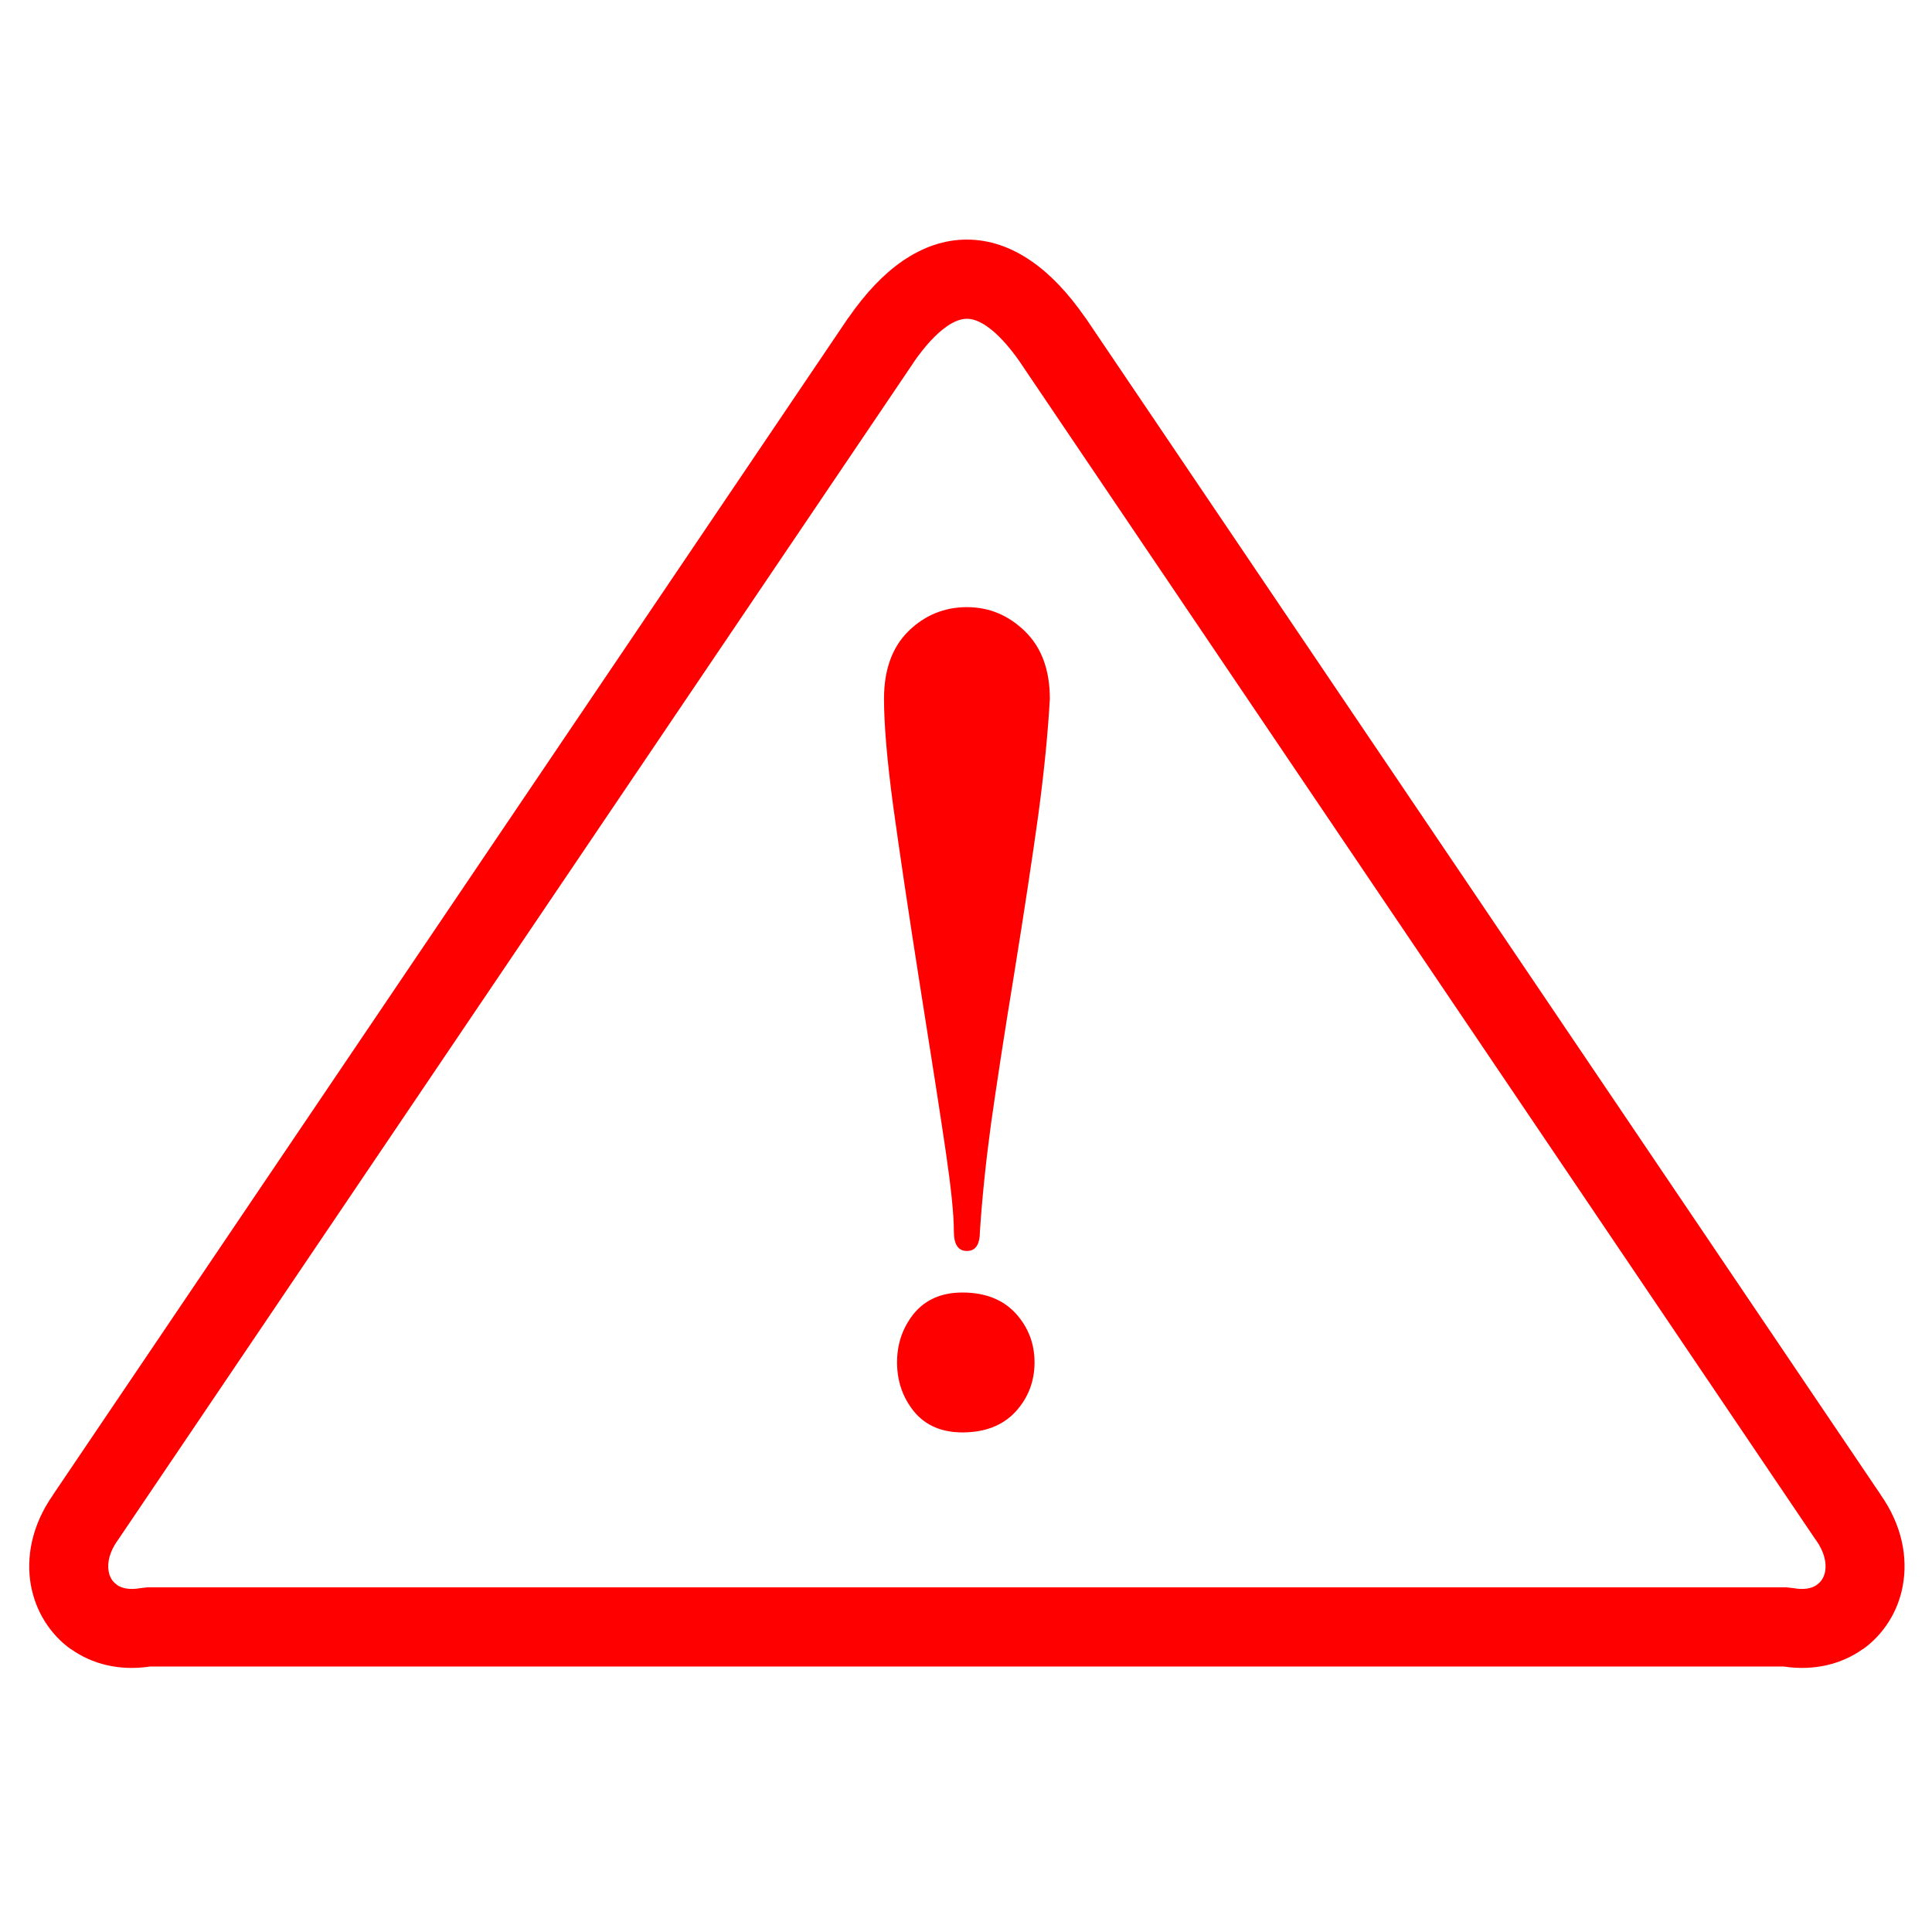
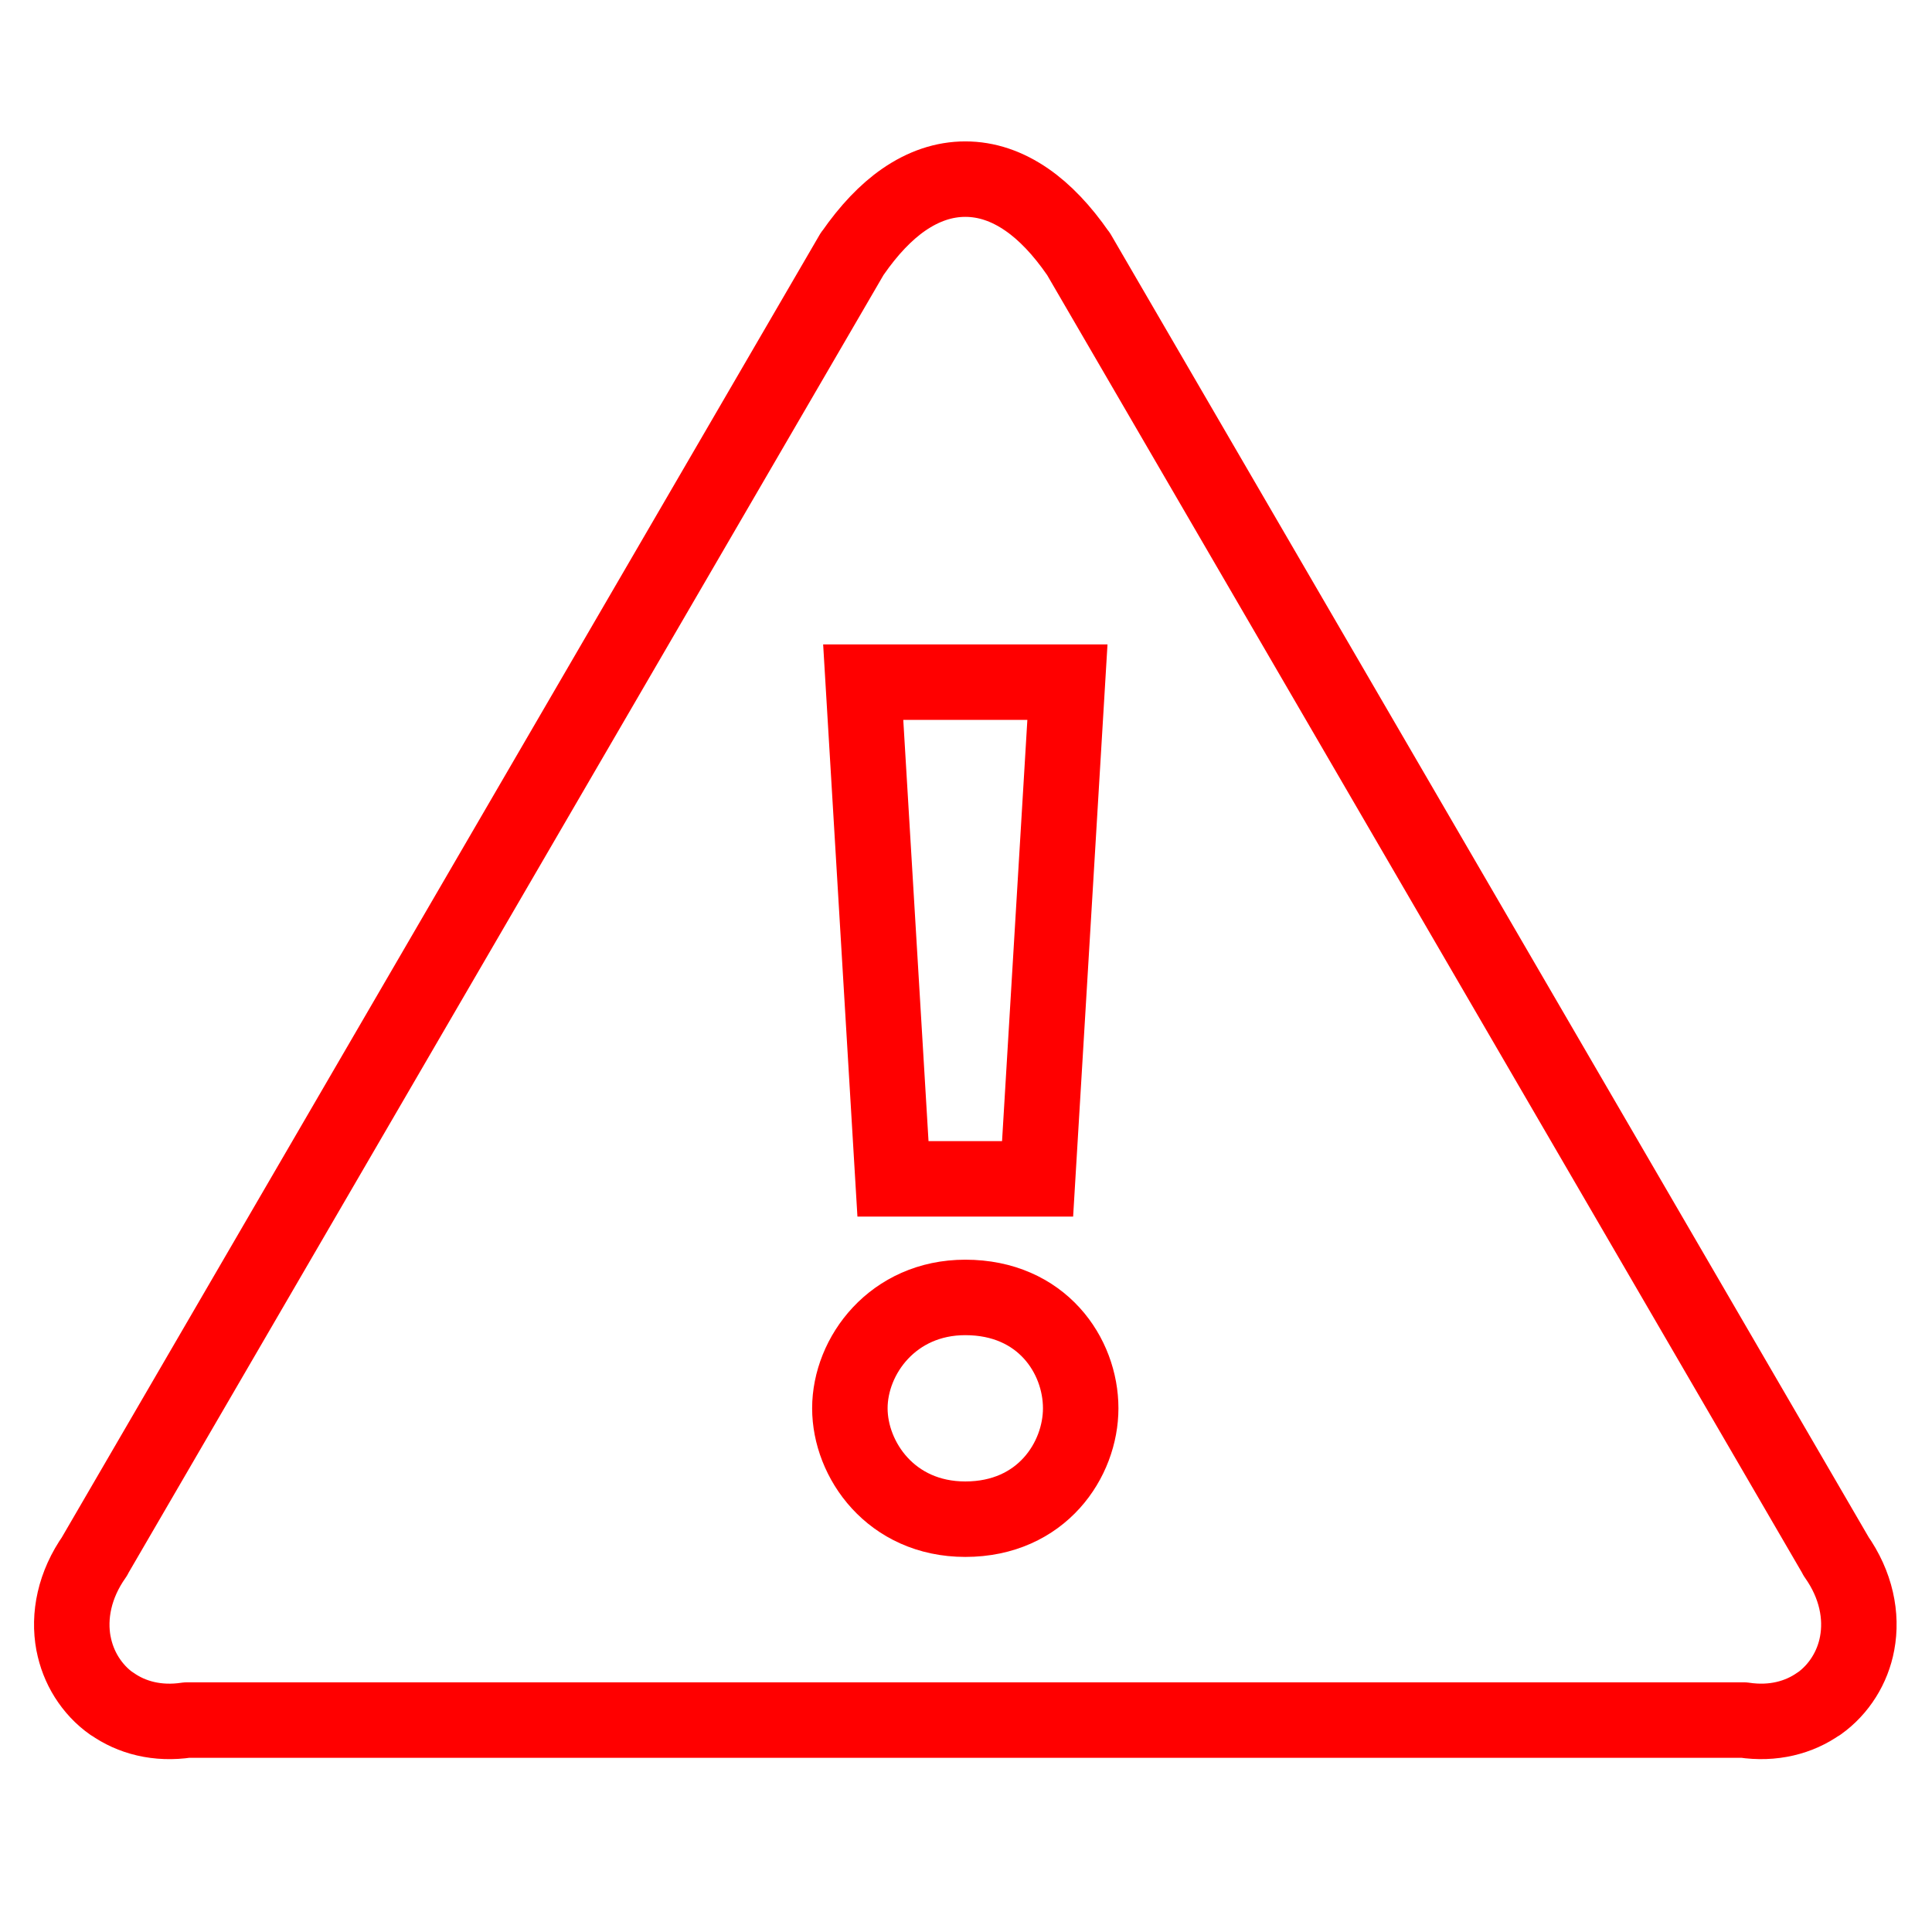
- <svg xmlns="http://www.w3.org/2000/svg" version="1.1" x="0px" y="0px" width="128px" height="128px" viewBox="0 0 128 128" enable-background="new 0 0 128 128" xml:space="preserve">
-   <g id="Calque_1">
-     <g id="Calque_1_1_" display="none">
- 	</g>
-     <path fill="#FF0000" d="M9.942,110.412c-2.049,0.308-3.852-0.167-5.234-1.151v0.011c-0.693-0.489-1.277-1.116-1.736-1.846   c-0.442-0.703-0.756-1.5-0.916-2.354v0.011c-0.355-1.9,0.058-4.066,1.474-6.065L3.49,99.067l52.708-78.007l0.021-0.02   c1.13-1.631,2.317-2.875,3.543-3.726c1.387-0.959,2.824-1.441,4.297-1.441s2.91,0.482,4.294,1.441   c1.229,0.852,2.416,2.096,3.546,3.726l0.021,0.02l52.706,78.007l-0.04-0.051c1.417,1.999,1.833,4.165,1.474,6.065   c-0.156,0.844-0.47,1.64-0.913,2.344c-0.457,0.729-1.045,1.356-1.735,1.846v-0.011c-1.386,0.984-3.19,1.459-5.239,1.151H9.942   L9.942,110.412z M9.294,105.218l0.482-0.054h108.566l0.482,0.054c0.678,0.127,1.208,0.025,1.555-0.221v-0.009   c0.146-0.103,0.263-0.223,0.341-0.351c0.093-0.149,0.163-0.326,0.199-0.52c0.107-0.585-0.064-1.317-0.595-2.067l-0.042-0.052   L67.577,23.992l0.019,0.021c-0.767-1.104-1.508-1.904-2.212-2.394c-0.479-0.332-0.923-0.499-1.323-0.499   c-0.404,0-0.847,0.167-1.326,0.499c-0.705,0.49-1.446,1.29-2.212,2.394l0.021-0.021L7.835,101.999l-0.04,0.052   c-0.533,0.75-0.705,1.481-0.593,2.067v0.01c0.033,0.184,0.103,0.359,0.196,0.51c0.081,0.128,0.196,0.248,0.341,0.351v0.009   C8.088,105.243,8.619,105.345,9.294,105.218L9.294,105.218z M64.922,81.584c0,0.863-0.283,1.296-0.861,1.296   c-0.582,0-0.865-0.433-0.865-1.296c0-1.136-0.184-2.876-0.53-5.246c-0.347-2.356-0.913-6.023-1.703-10.973   c-0.778-4.949-1.371-8.948-1.79-11.984c-0.407-3.036-0.605-5.394-0.605-7.085c0-1.924,0.542-3.417,1.618-4.479   c1.085-1.061,2.381-1.592,3.875-1.592c1.467,0,2.751,0.532,3.851,1.604c1.098,1.074,1.643,2.567,1.643,4.467   c-0.123,2.223-0.371,4.751-0.754,7.616c-0.395,2.852-0.924,6.356-1.593,10.504c-0.679,4.135-1.185,7.467-1.543,9.985   C65.32,76.93,65.073,79.313,64.922,81.584L64.922,81.584z M63.765,85.633c1.492,0,2.664,0.457,3.516,1.37   c0.842,0.924,1.26,2.01,1.26,3.256c0,1.261-0.418,2.348-1.26,3.273c-0.853,0.913-2.024,1.369-3.516,1.369   c-1.371,0-2.432-0.456-3.197-1.369c-0.753-0.926-1.136-2.013-1.136-3.273c0-1.246,0.383-2.332,1.136-3.256   C61.333,86.09,62.394,85.633,63.765,85.633L63.765,85.633z" />
-   </g>
+ <svg xmlns="http://www.w3.org/2000/svg" version="1.1" id="Calque_1" x="0px" y="0px" width="128px" height="128px" viewBox="0 0 128 128" enable-background="new 0 0 128 128" xml:space="preserve">
+   <g id="Calque_1_1_" display="none">
+ </g>
+   <path fill="none" stroke="#FF0000" stroke-width="5" stroke-linecap="round" stroke-linejoin="round" stroke-miterlimit="10" d="  M12.384,113.959c-1.953,0.293-3.672-0.16-4.988-1.099v0.01c-0.661-0.464-1.216-1.063-1.654-1.758  c-0.421-0.67-0.72-1.429-0.873-2.243v0.011c-0.338-1.81,0.055-3.874,1.404-5.78l-0.037,0.048l50.227-86.337l0.021-0.019  c1.077-1.554,2.208-2.74,3.376-3.55c1.322-0.915,2.691-1.374,4.095-1.374c1.404,0,2.773,0.459,4.092,1.374  c1.171,0.811,2.303,1.997,3.378,3.55l0.021,0.019l50.225,86.337l-0.037-0.05c1.349,1.906,1.746,3.97,1.406,5.78  c-0.149,0.805-0.45,1.563-0.872,2.233c-0.435,0.694-0.997,1.293-1.652,1.759v-0.01c-1.321,0.938-3.04,1.391-4.993,1.098  L12.384,113.959L12.384,113.959z" />
  <g id="Calque_2" display="none">
    <polyline display="inline" fill="none" stroke="#FF0000" stroke-width="5" stroke-linecap="round" stroke-linejoin="round" stroke-miterlimit="10" points="   -15.692,71.884 -1.538,71.884 8.923,54.038 27.539,99.884 47.385,40.5 58.154,70.191 79.077,70.191  " />
    <circle display="inline" fill="none" stroke="#FF0000" stroke-width="5" stroke-linecap="round" stroke-linejoin="round" stroke-miterlimit="10" cx="89.385" cy="69.884" r="10.308" />
    <g display="inline">
      <path fill="none" stroke="#FF0000" stroke-width="5" stroke-linecap="round" stroke-linejoin="round" stroke-miterlimit="10" d="    M89.385,34.5V17c0-1.657-1.343-3-3-3H72" />
      <path fill="none" stroke="#FF0000" stroke-width="5" stroke-linecap="round" stroke-linejoin="round" stroke-miterlimit="10" d="    M12,14H-1.5c-1.657,0-3,1.343-3,3v17.5" />
      <path fill="none" stroke="#FF0000" stroke-width="5" stroke-linecap="round" stroke-linejoin="round" stroke-miterlimit="10" d="    M72,115h14.385c1.657,0,3-1.343,3-3V94.5" />
      <path fill="none" stroke="#FF0000" stroke-width="5" stroke-linecap="round" stroke-linejoin="round" stroke-miterlimit="10" d="    M-4.5,94.5V112c0,1.657,1.343,3,3,3H12" />
    </g>
  </g>
+   <g>
+     <path fill="none" stroke="#FF0000" stroke-width="5" stroke-miterlimit="10" d="M56.306,93.303c0-3.49,2.855-7.345,7.646-7.345   c5.076,0,7.647,3.854,7.647,7.345c0,3.396-2.571,7.347-7.647,7.347C59.021,100.649,56.306,96.698,56.306,93.303z M59.162,78.102   l-1.972-32.908h13.53l-1.977,32.908H59.162z" />
+   </g>
</svg>
